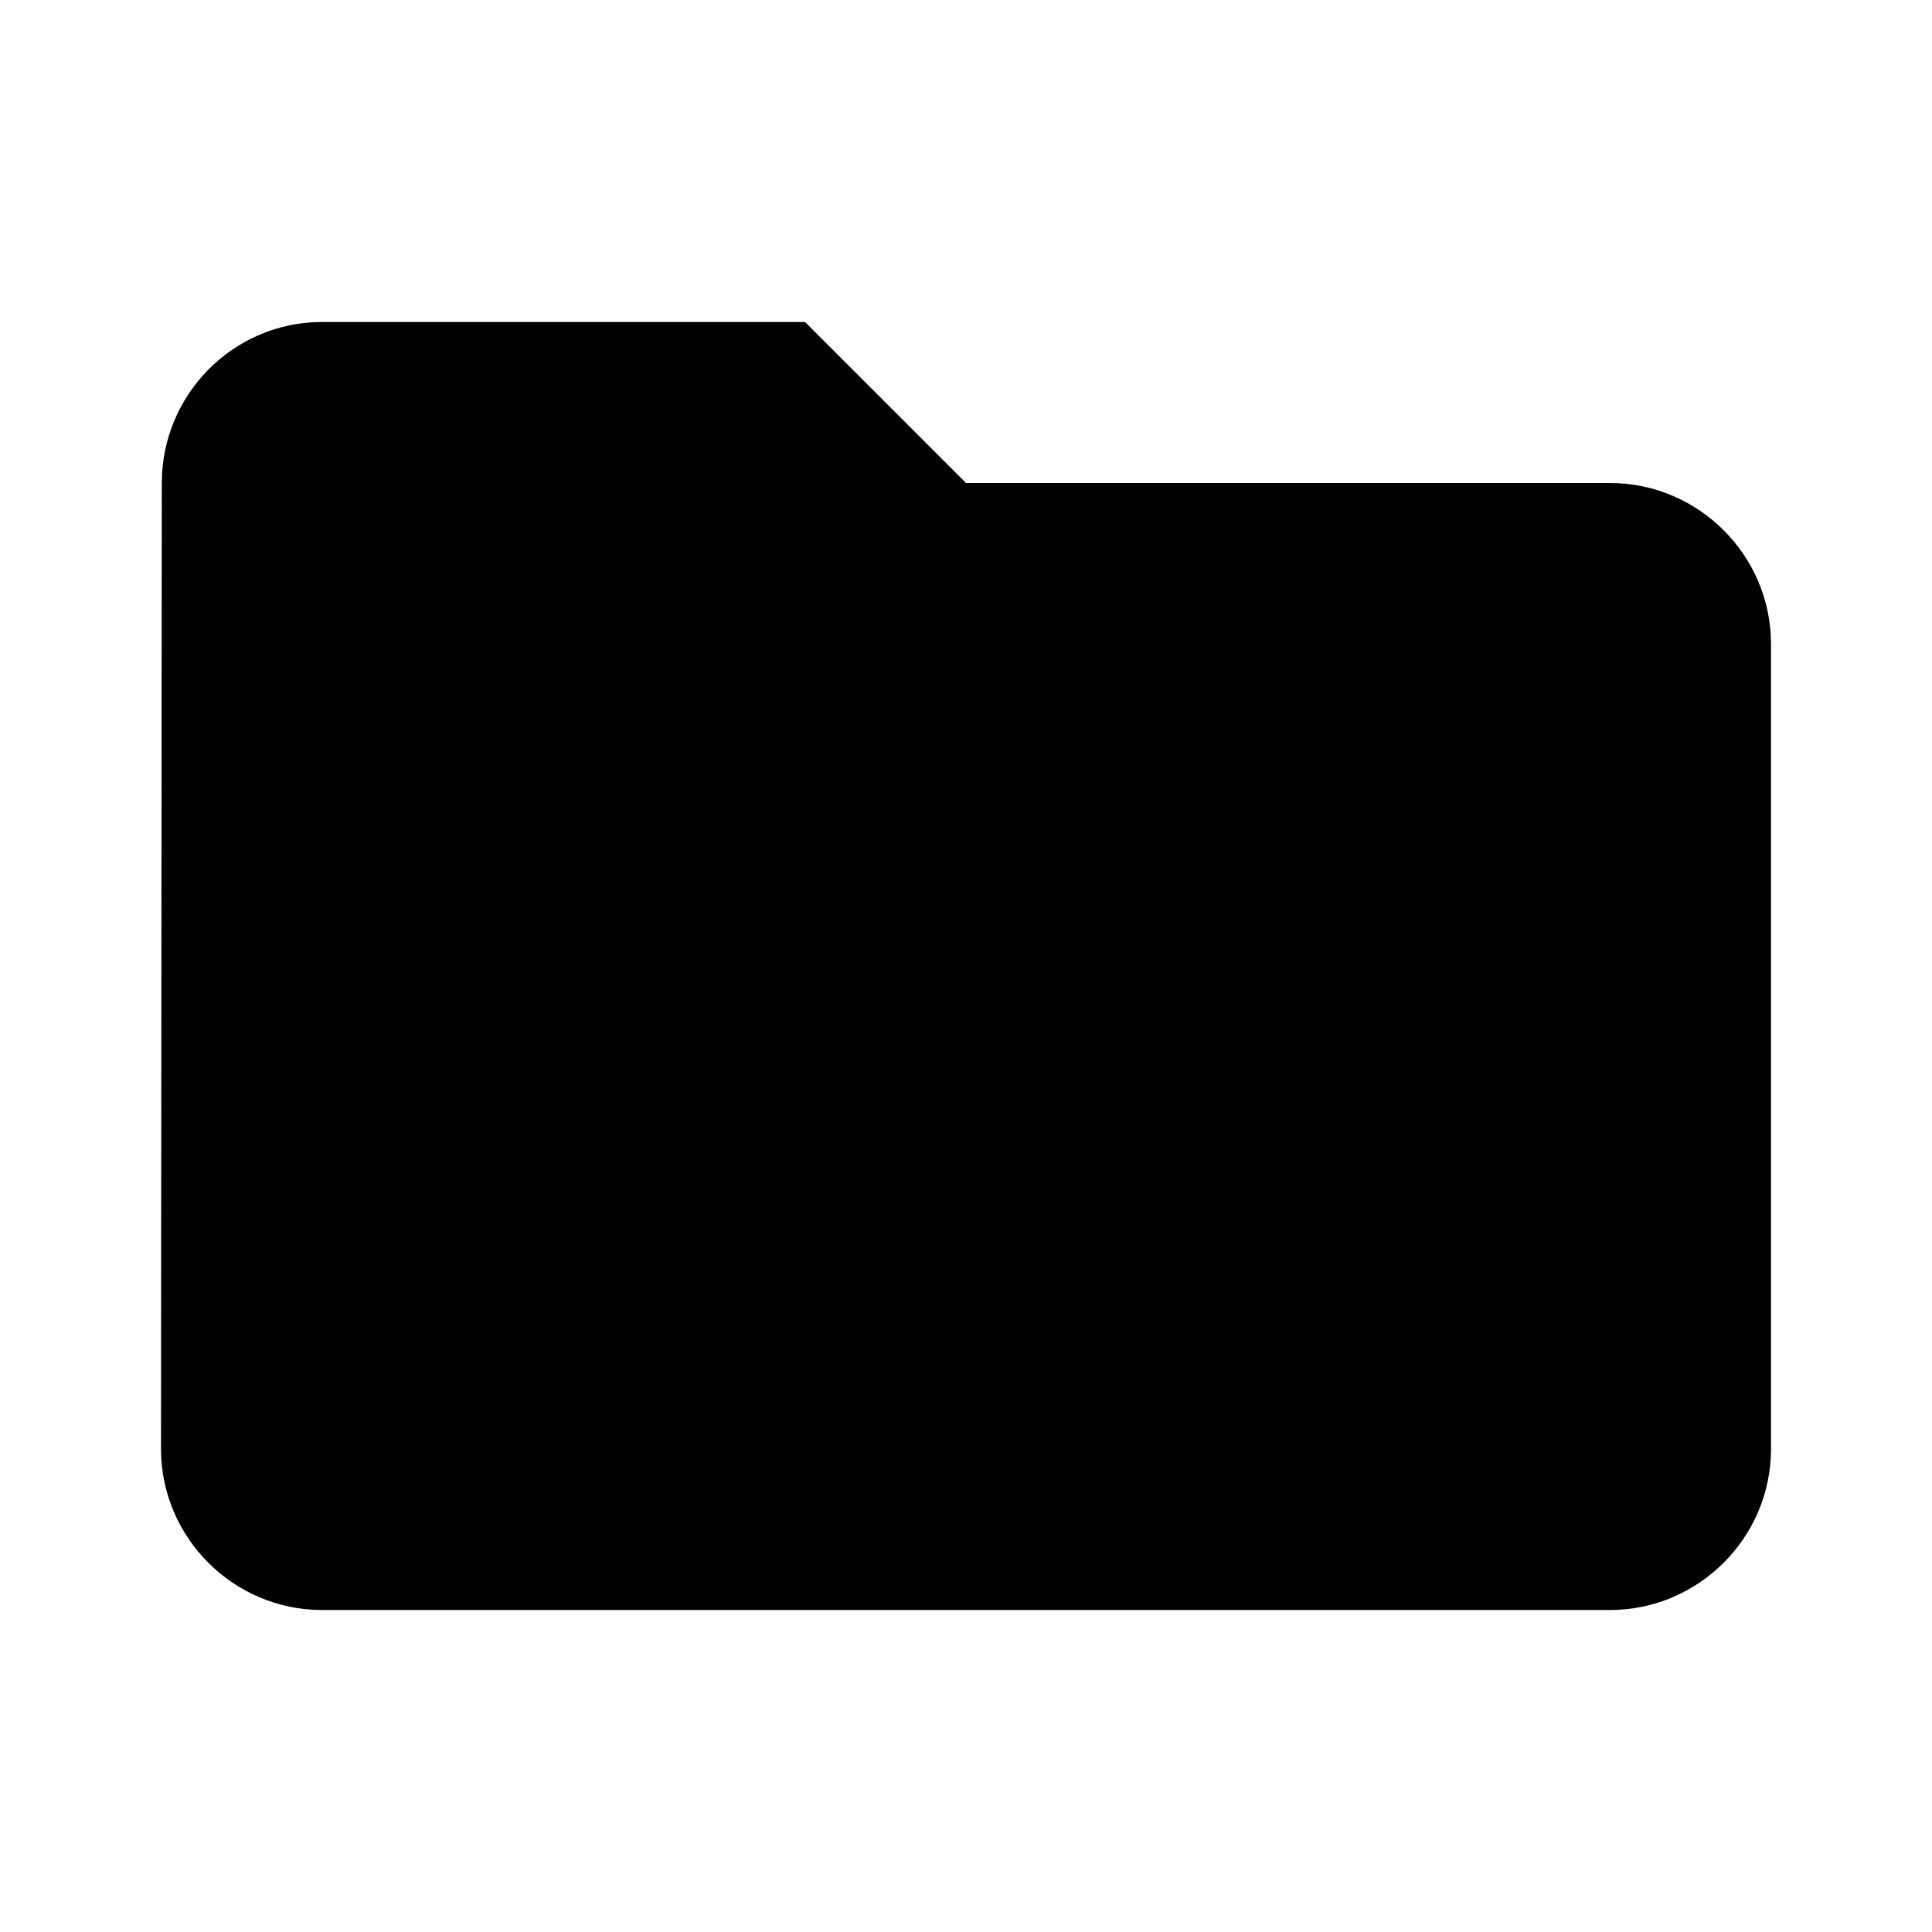
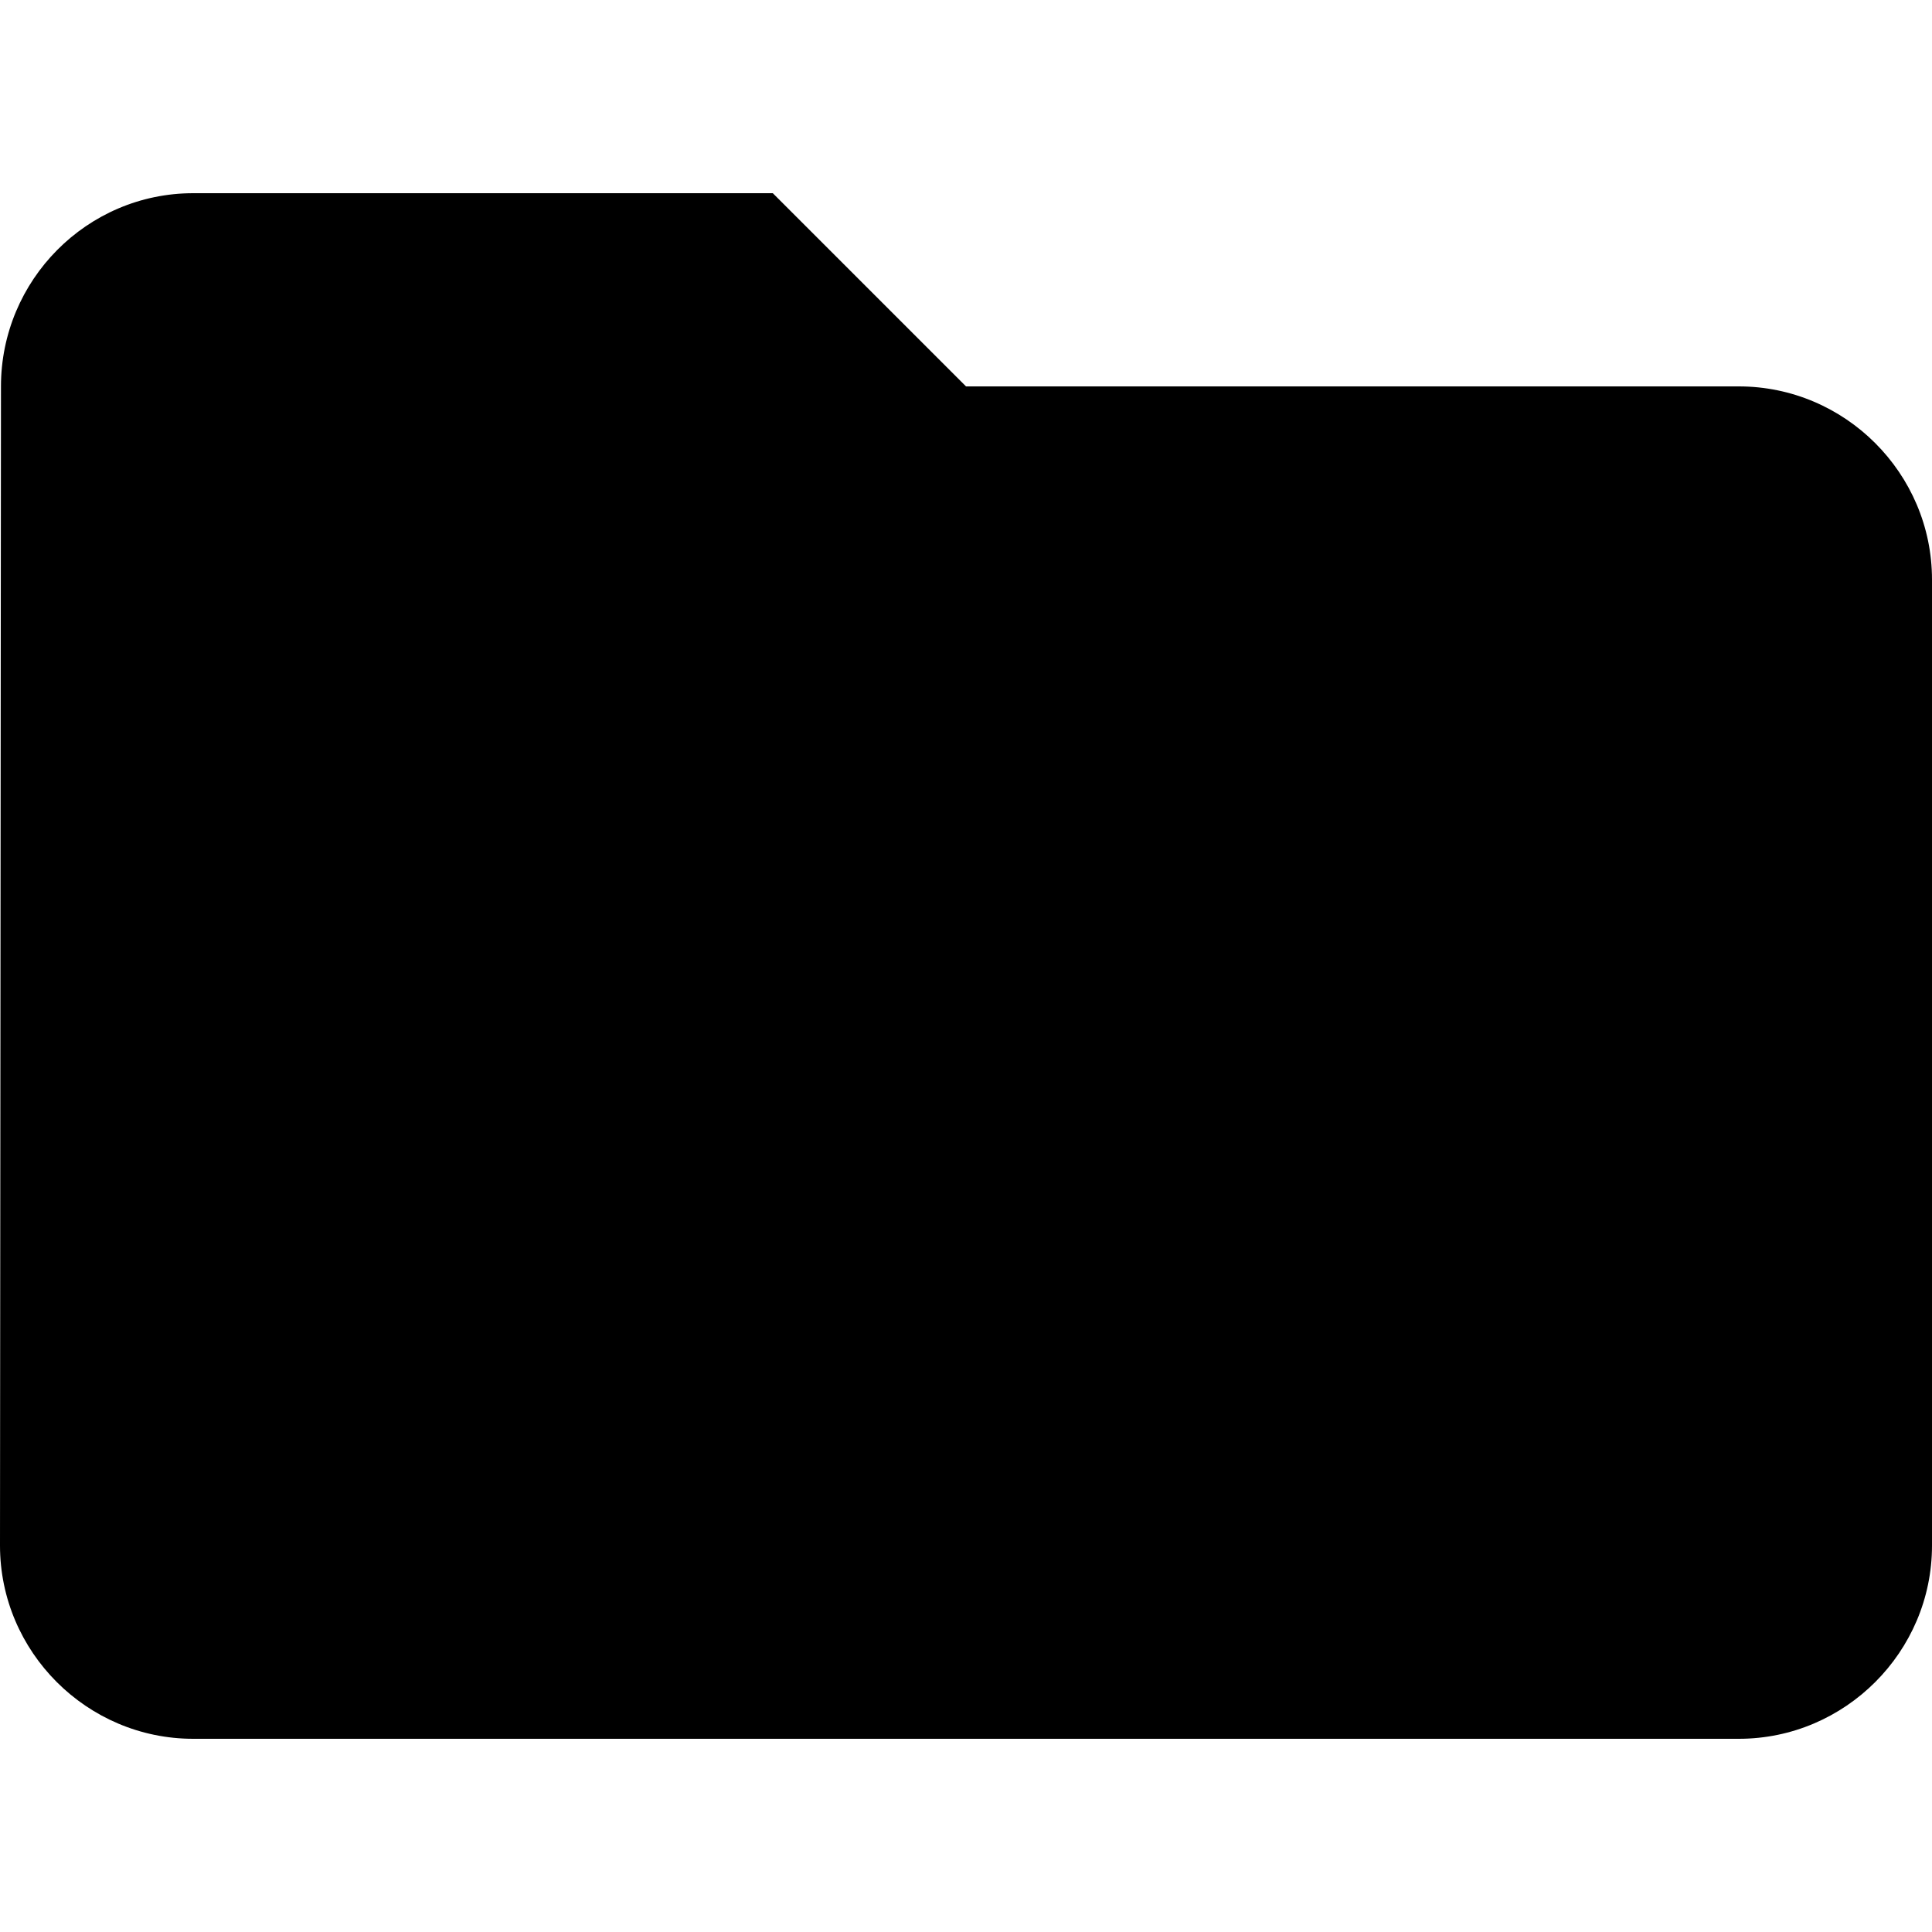
- <svg xmlns="http://www.w3.org/2000/svg" data-svg-type="icon" data-svg-name="folder" viewBox="0 0 24 24" width="24" height="24" fill="currentColor">
+ <svg xmlns="http://www.w3.org/2000/svg" data-svg-type="icon" data-svg-name="folder" viewBox="2 4 20 16" width="24" height="24" fill="currentColor">
  <path d="M10 4H4c-1.1 0-1.99.9-1.99 2L2 18c0 1.1.9 2 2 2h16c1.1 0 2-.9 2-2V8c0-1.1-.9-2-2-2h-8l-2-2z" />
</svg>
